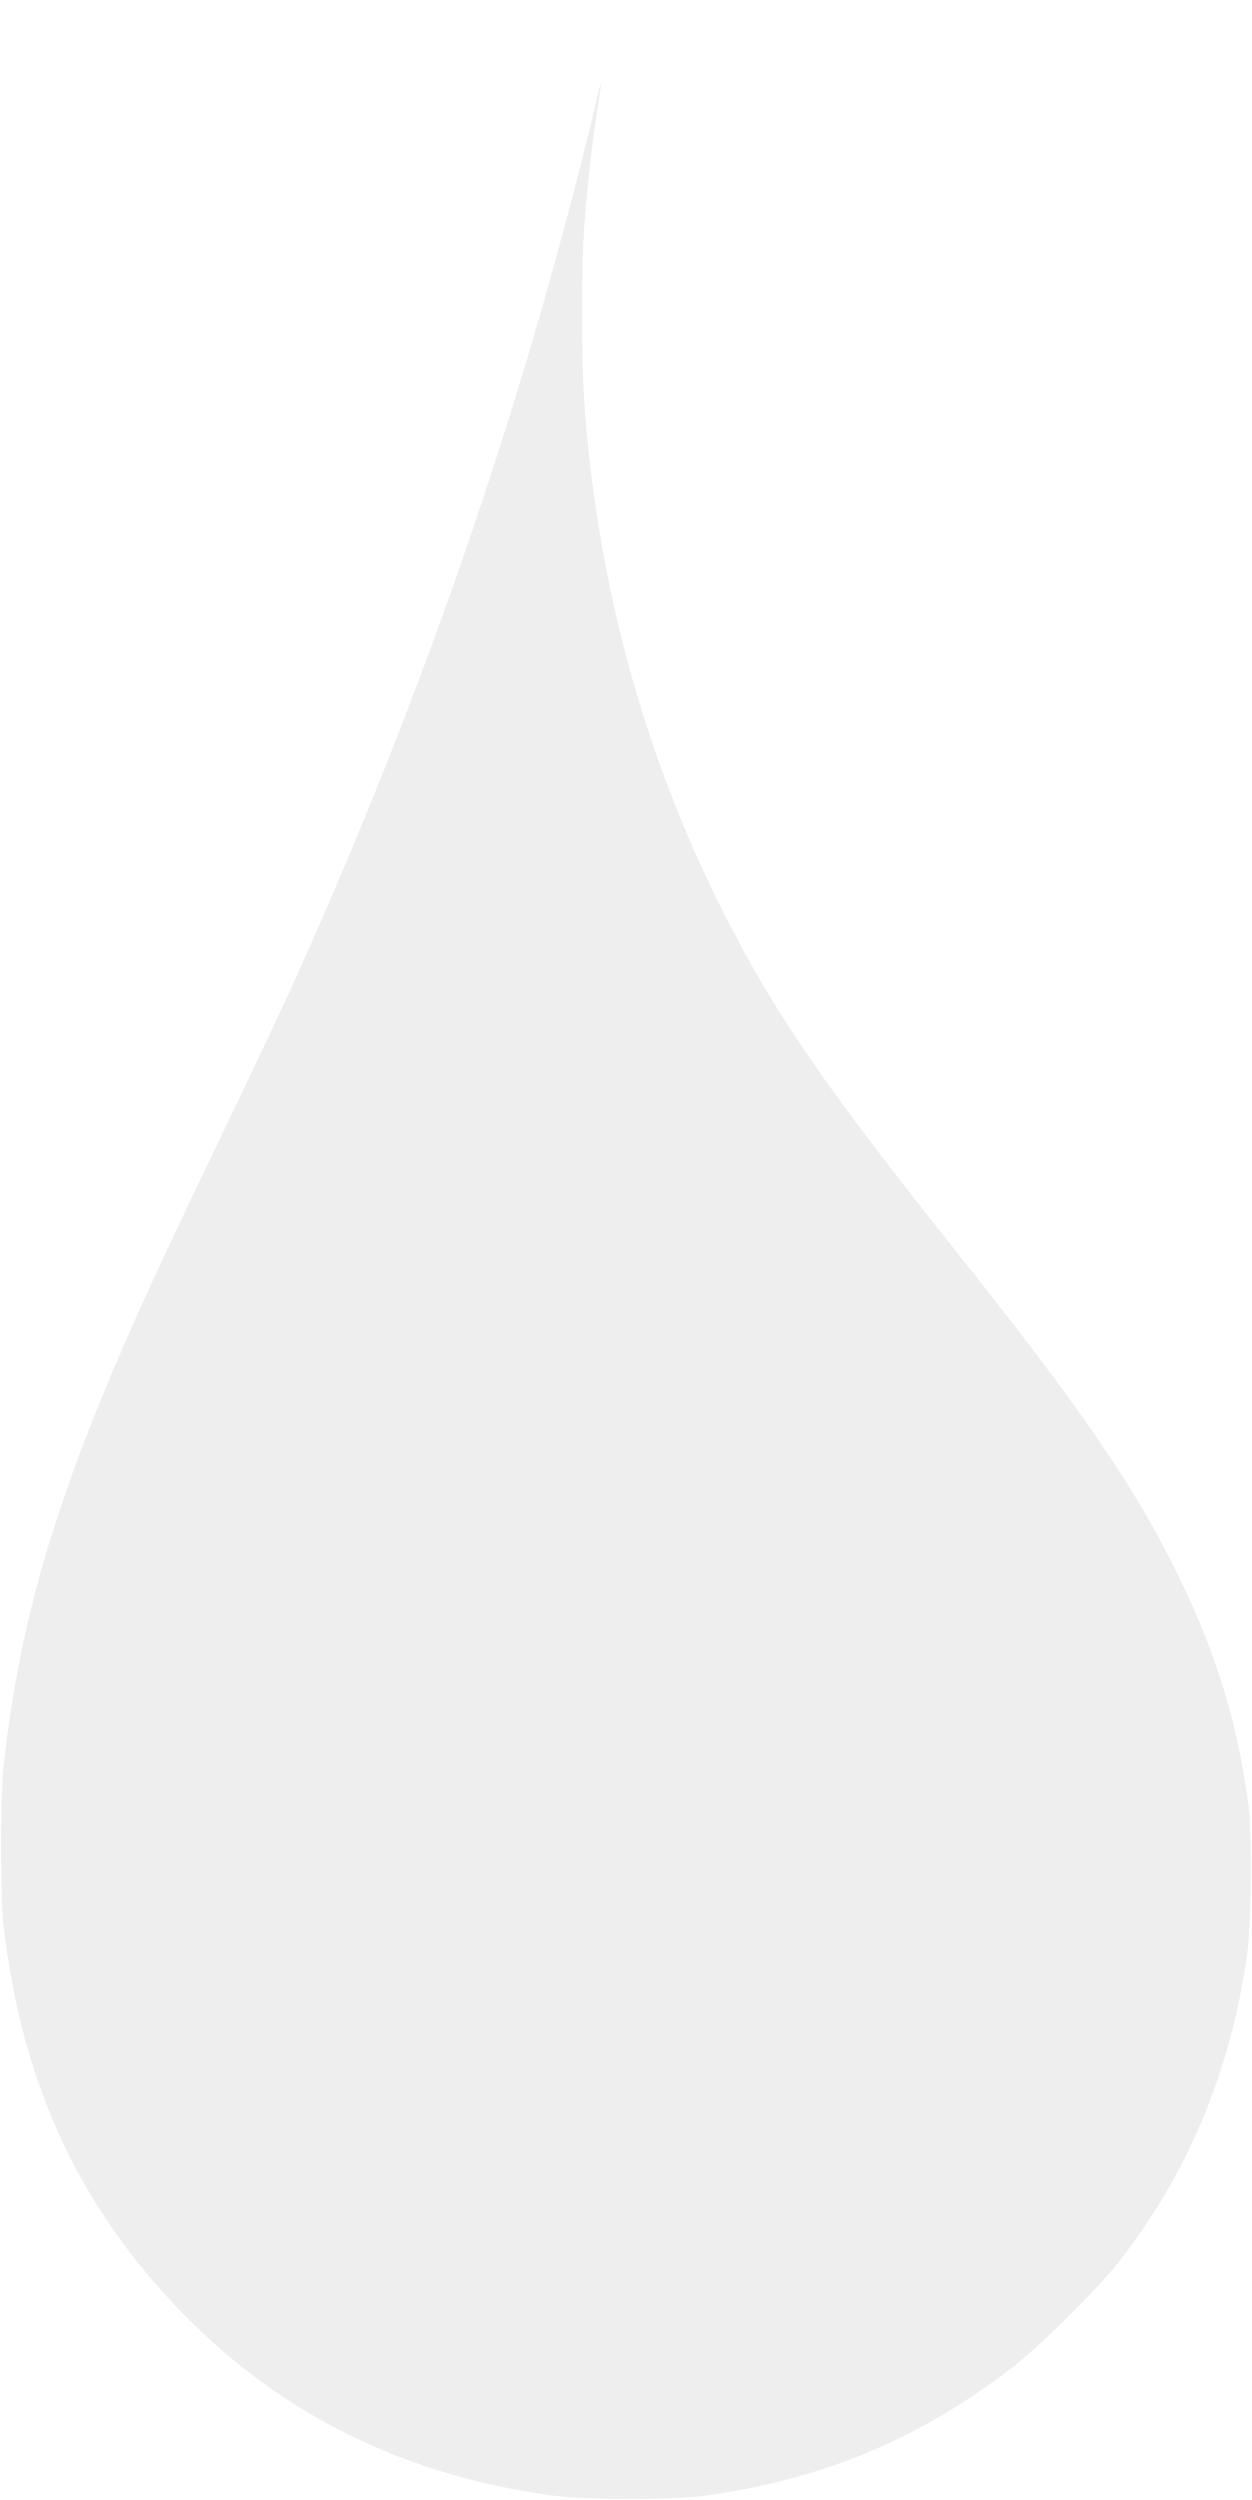
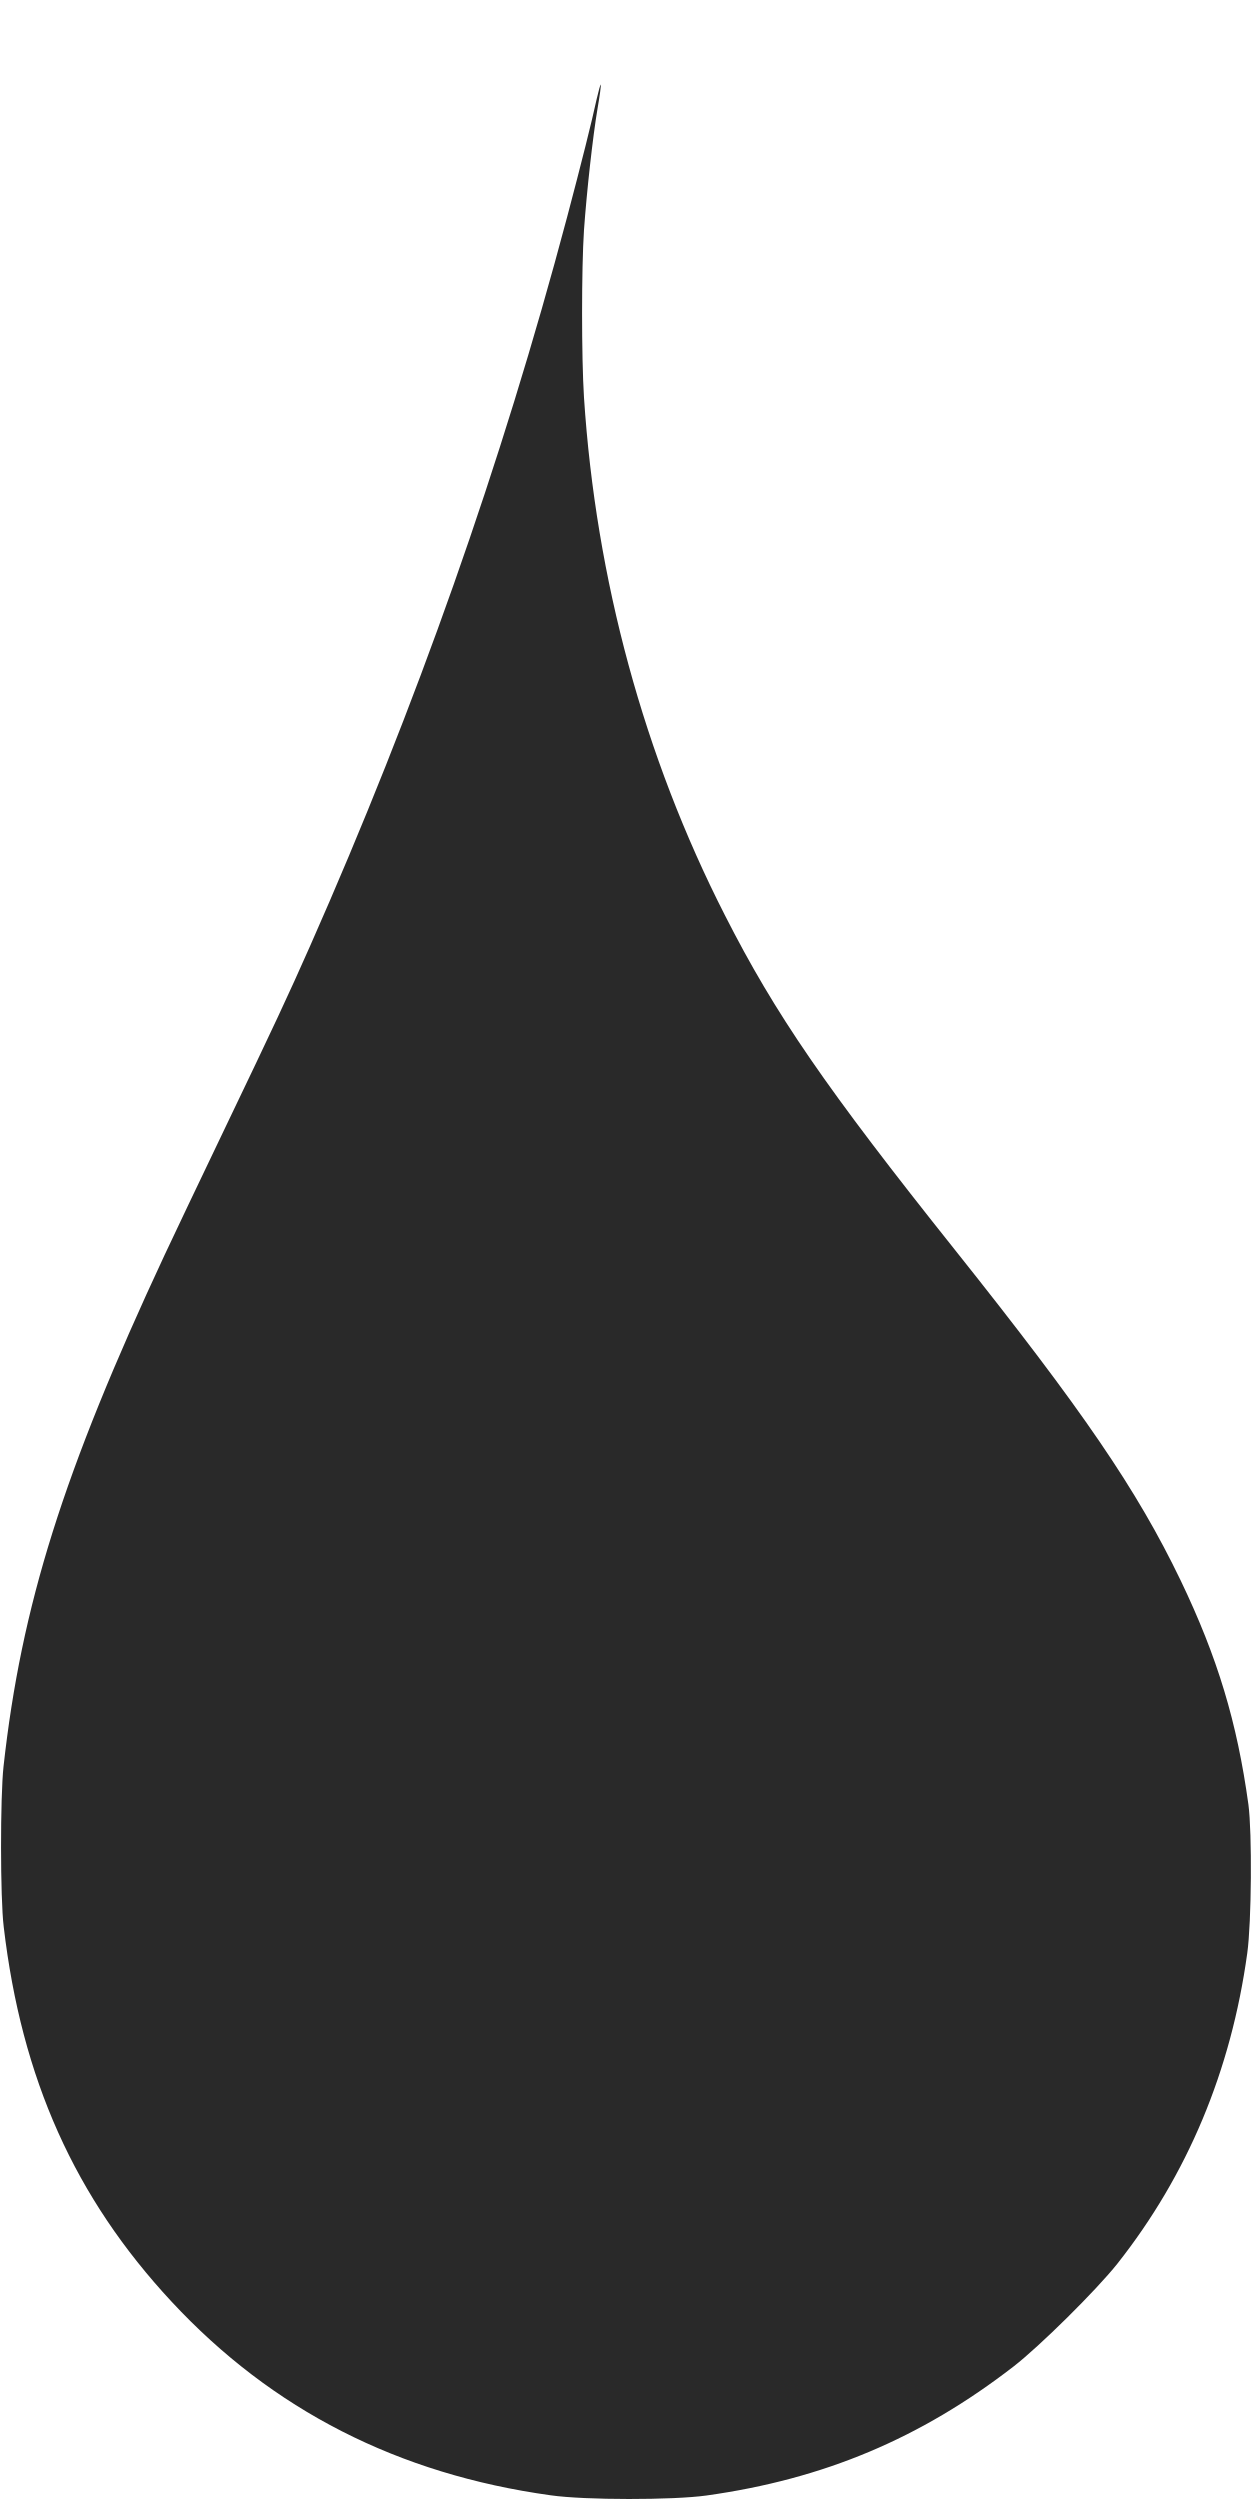
<svg xmlns="http://www.w3.org/2000/svg" version="1.0" width="641pt" height="1280pt" viewBox="0 0 641 1280" preserveAspectRatio="xMidYMid meet">
-   <g transform="translate(0,1280) scale(0.1,-0.1)" fill="#eeeeee" stroke="none">
+   <g transform="translate(0,1280) scale(0.1,-0.1)" fill="#292929" stroke="none">
    <path d="M3055 12293 c-25 -116 -78 -327 -151 -603 -336 -1266 -773 -2505 -1317 -3735 -112 -253 -181 -401 -437 -935 -128 -267 -266 -557 -307 -645 -520 -1114 -734 -1796 -825 -2620 -17 -157 -17 -673 1 -820 91 -777 364 -1387 860 -1920 515 -554 1160 -883 1941 -991 175 -25 625 -25 797 -1 601 84 1096 292 1573 661 134 104 423 390 531 526 359 455 582 987 665 1590 22 158 25 617 6 760 -58 422 -158 754 -347 1148 -224 465 -499 868 -1156 1693 -660 828 -920 1206 -1178 1714 -414 812 -660 1720 -721 2650 -13 206 -13 660 0 857 14 197 45 479 70 626 11 63 18 117 16 119 -2 2 -11 -31 -21 -74z" />
  </g>
</svg>
